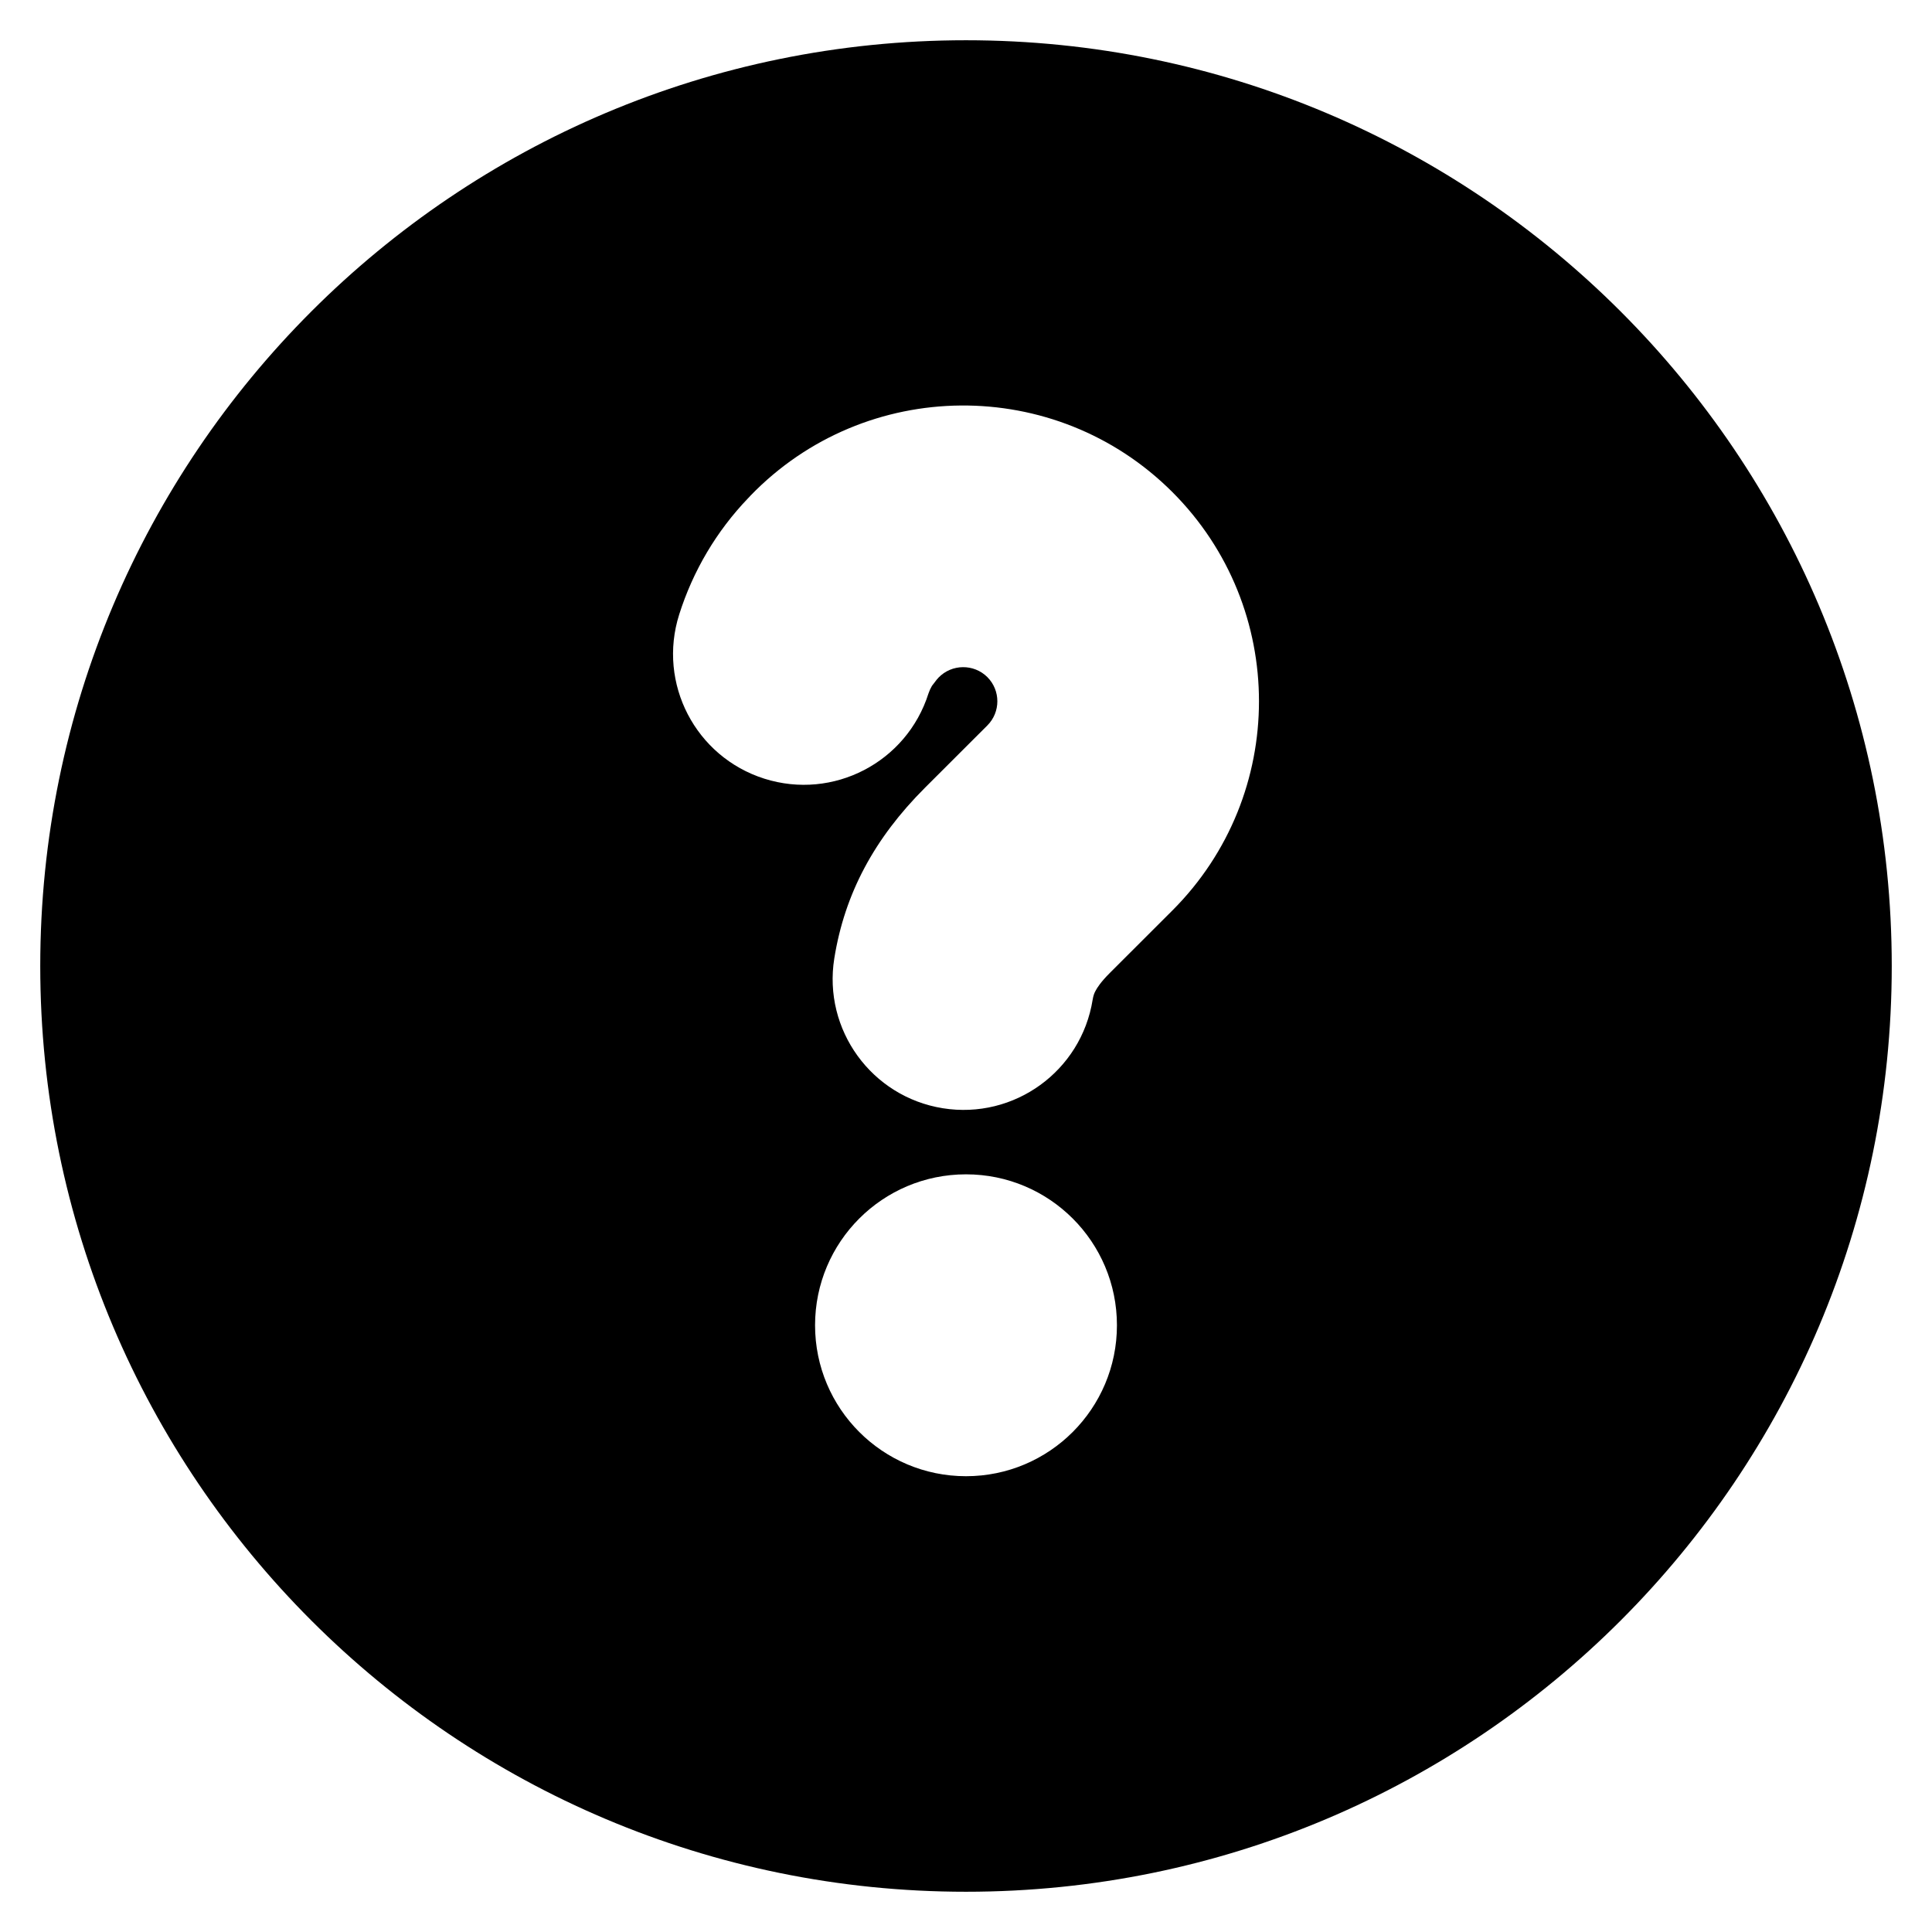
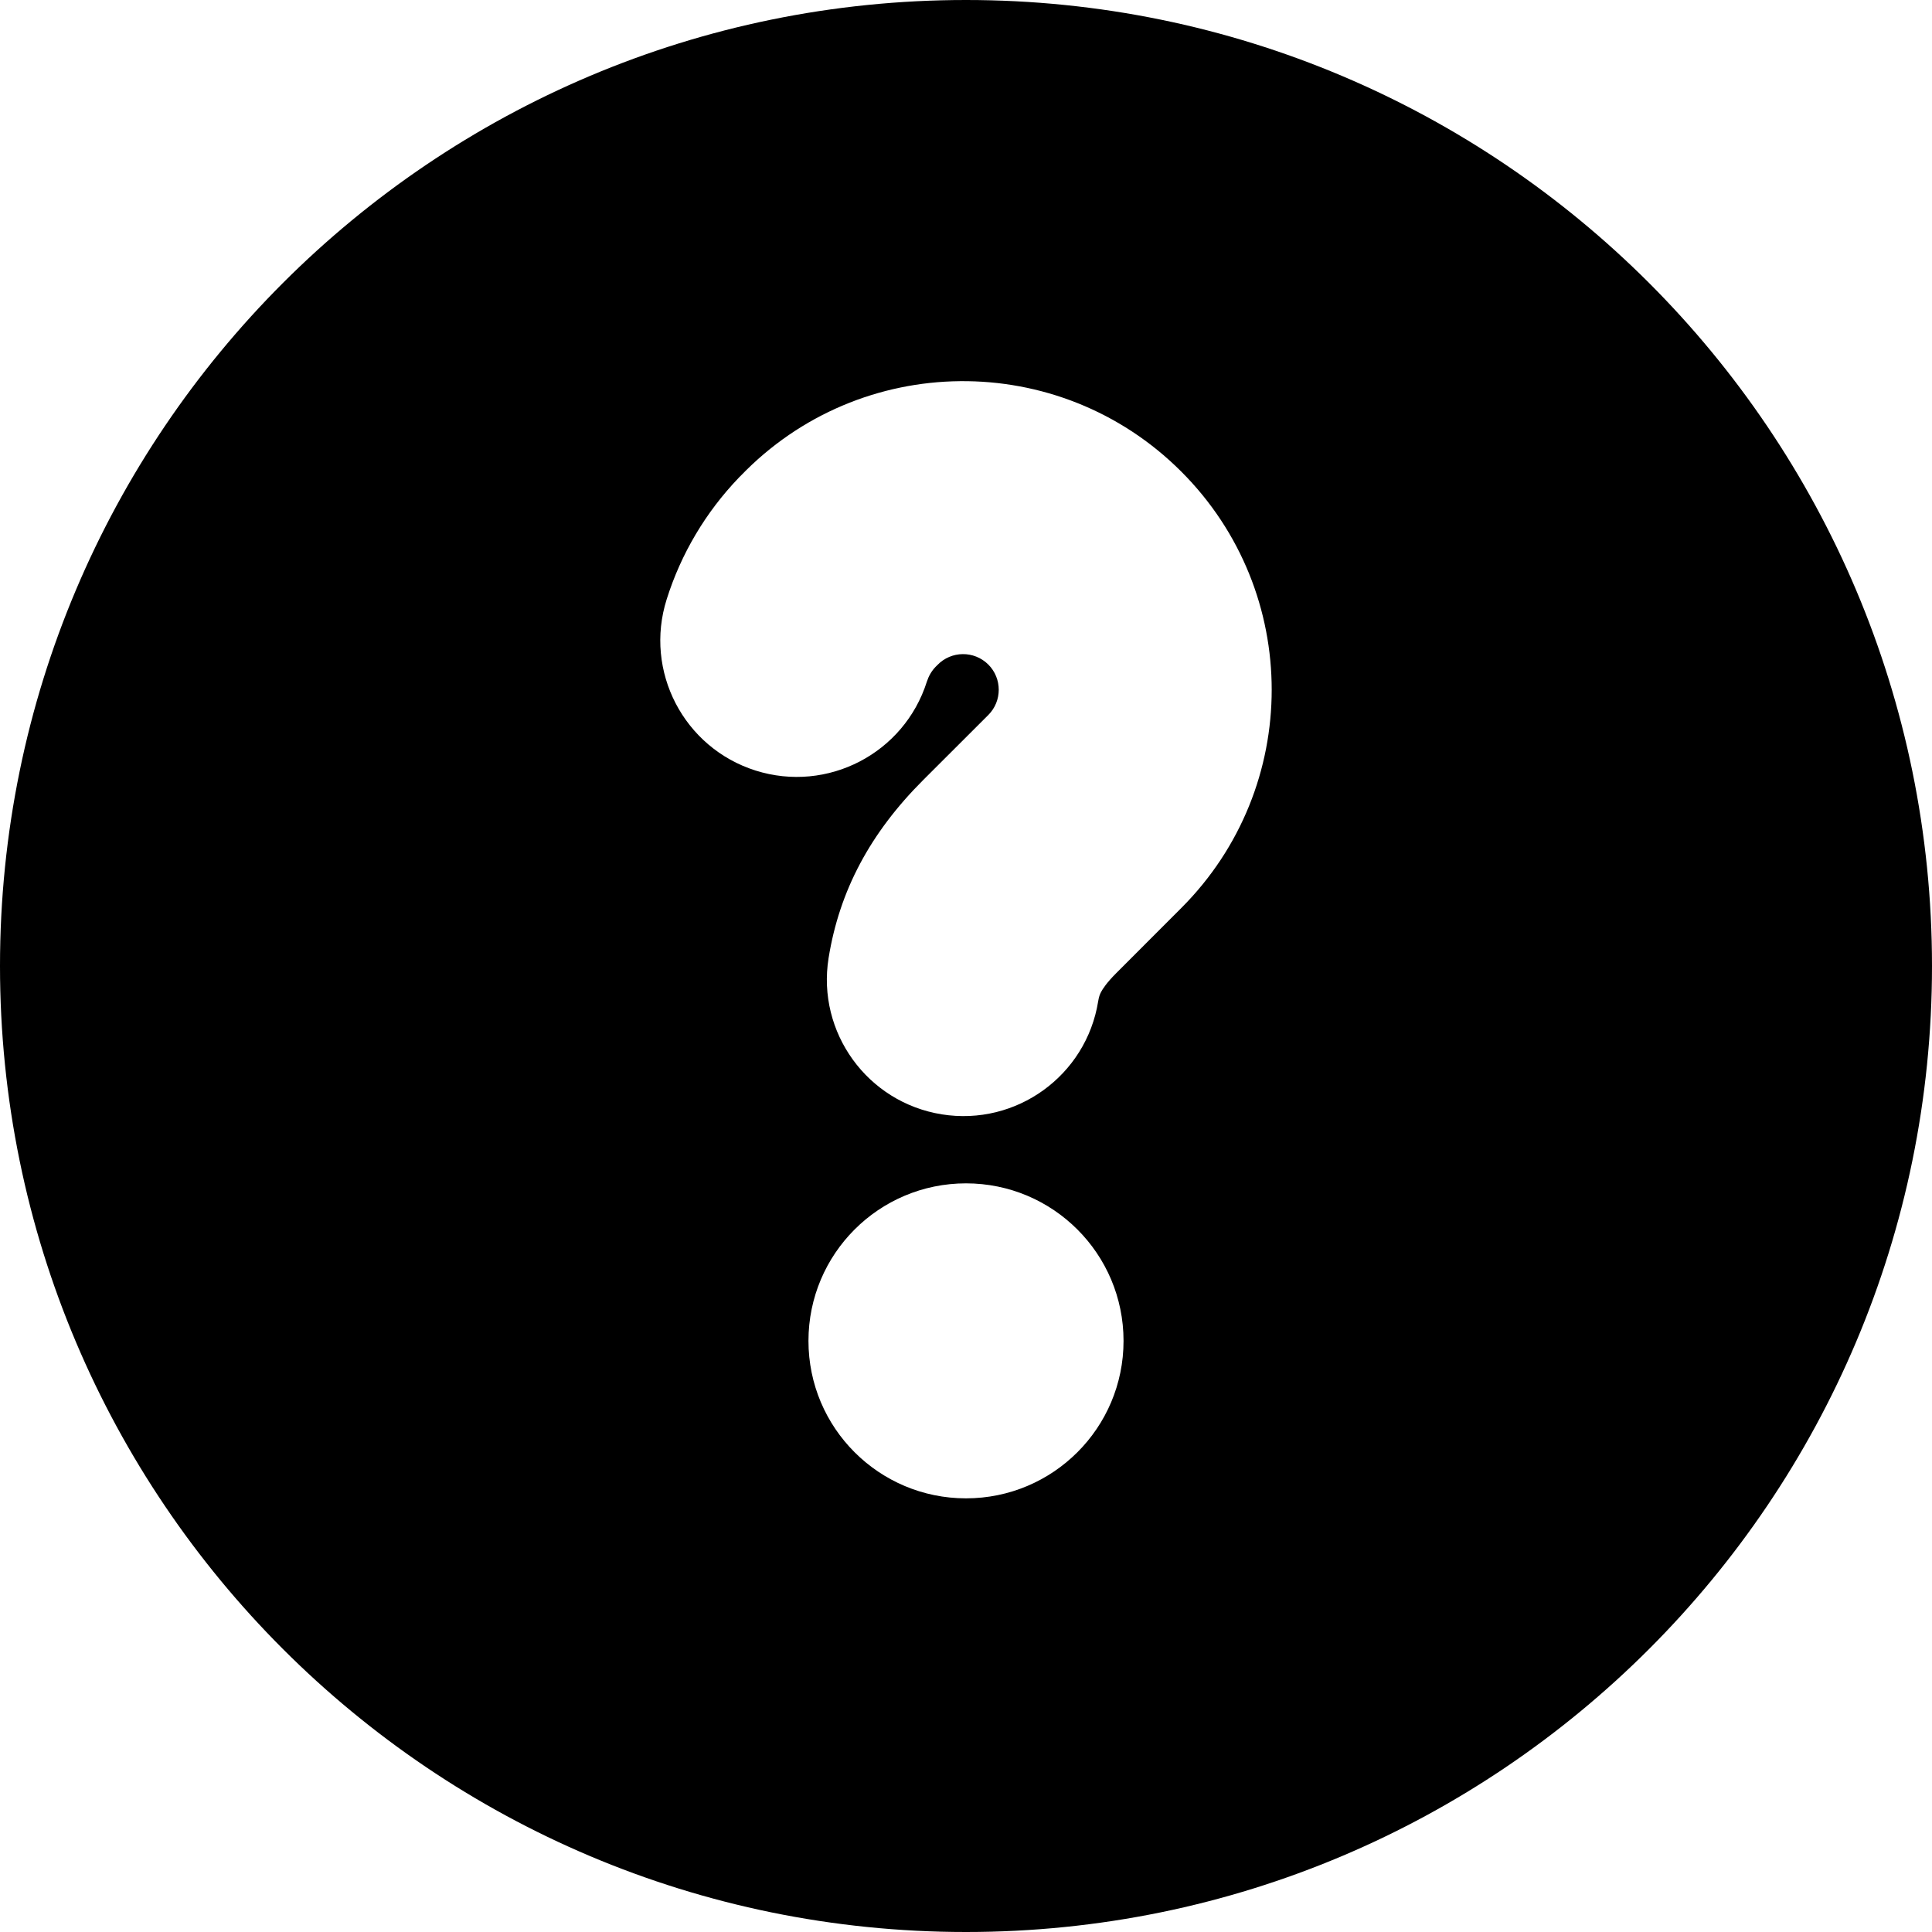
<svg xmlns="http://www.w3.org/2000/svg" width="24" height="24" viewBox="0 0 24 24" fill="none">
-   <path fill-rule="evenodd" clip-rule="evenodd" d="M23.5 12C23.5 18.351 18.351 23.5 12 23.5C5.649 23.5 0.5 18.351 0.5 12C0.5 5.649 5.649 0.5 12 0.5C18.351 0.5 23.5 5.649 23.5 12ZM9.323 6.157C10.75 4.682 13.111 4.661 14.564 6.113C15.998 7.548 15.998 9.875 14.564 11.31L13.787 12.086C13.672 12.201 13.628 12.273 13.61 12.307C13.594 12.335 13.582 12.366 13.573 12.42C13.431 13.306 12.598 13.909 11.712 13.767C10.826 13.625 10.222 12.791 10.364 11.905C10.493 11.101 10.861 10.415 11.489 9.787L12.265 9.012C12.431 8.846 12.431 8.577 12.265 8.411C12.097 8.244 11.823 8.247 11.658 8.418L11.651 8.427L11.64 8.438L11.577 8.52C11.56 8.549 11.545 8.581 11.534 8.614C11.263 9.47 10.351 9.944 9.495 9.673C8.64 9.402 8.166 8.49 8.437 7.634C8.608 7.093 8.901 6.597 9.295 6.187L9.304 6.178L9.323 6.157ZM12 18.338C13.036 18.338 13.875 17.498 13.875 16.463C13.875 15.427 13.036 14.588 12 14.588C10.964 14.588 10.125 15.427 10.125 16.463C10.125 17.498 10.964 18.338 12 18.338Z" fill="black" />
+   <path fill-rule="evenodd" clip-rule="evenodd" d="M24 12C24 18.627 18.627 24 12 24C5.373 24 0 18.627 0 12C0 5.373 5.373 0 12 0C18.627 0 24 5.373 24 12ZM9.199 5.913C10.687 4.364 13.155 4.339 14.674 5.858C16.172 7.355 16.172 9.782 14.674 11.28L13.866 12.089C13.745 12.21 13.698 12.286 13.679 12.321C13.663 12.351 13.651 12.381 13.642 12.438C13.494 13.362 12.624 13.991 11.7 13.843C10.775 13.695 10.145 12.825 10.293 11.901C10.428 11.062 10.812 10.346 11.467 9.691L12.277 8.882C12.45 8.709 12.45 8.428 12.277 8.255C12.101 8.08 11.816 8.083 11.644 8.262L11.635 8.271L11.621 8.285C11.572 8.336 11.536 8.399 11.514 8.467C11.231 9.36 10.279 9.854 9.386 9.572C8.493 9.289 7.999 8.337 8.282 7.444C8.46 6.879 8.767 6.362 9.178 5.934L9.187 5.924L9.199 5.913ZM12 18.613C13.081 18.613 13.957 17.738 13.957 16.657C13.957 15.576 13.081 14.7 12 14.7C10.919 14.7 10.043 15.576 10.043 16.657C10.043 17.738 10.919 18.613 12 18.613Z" fill="black" />
</svg>
